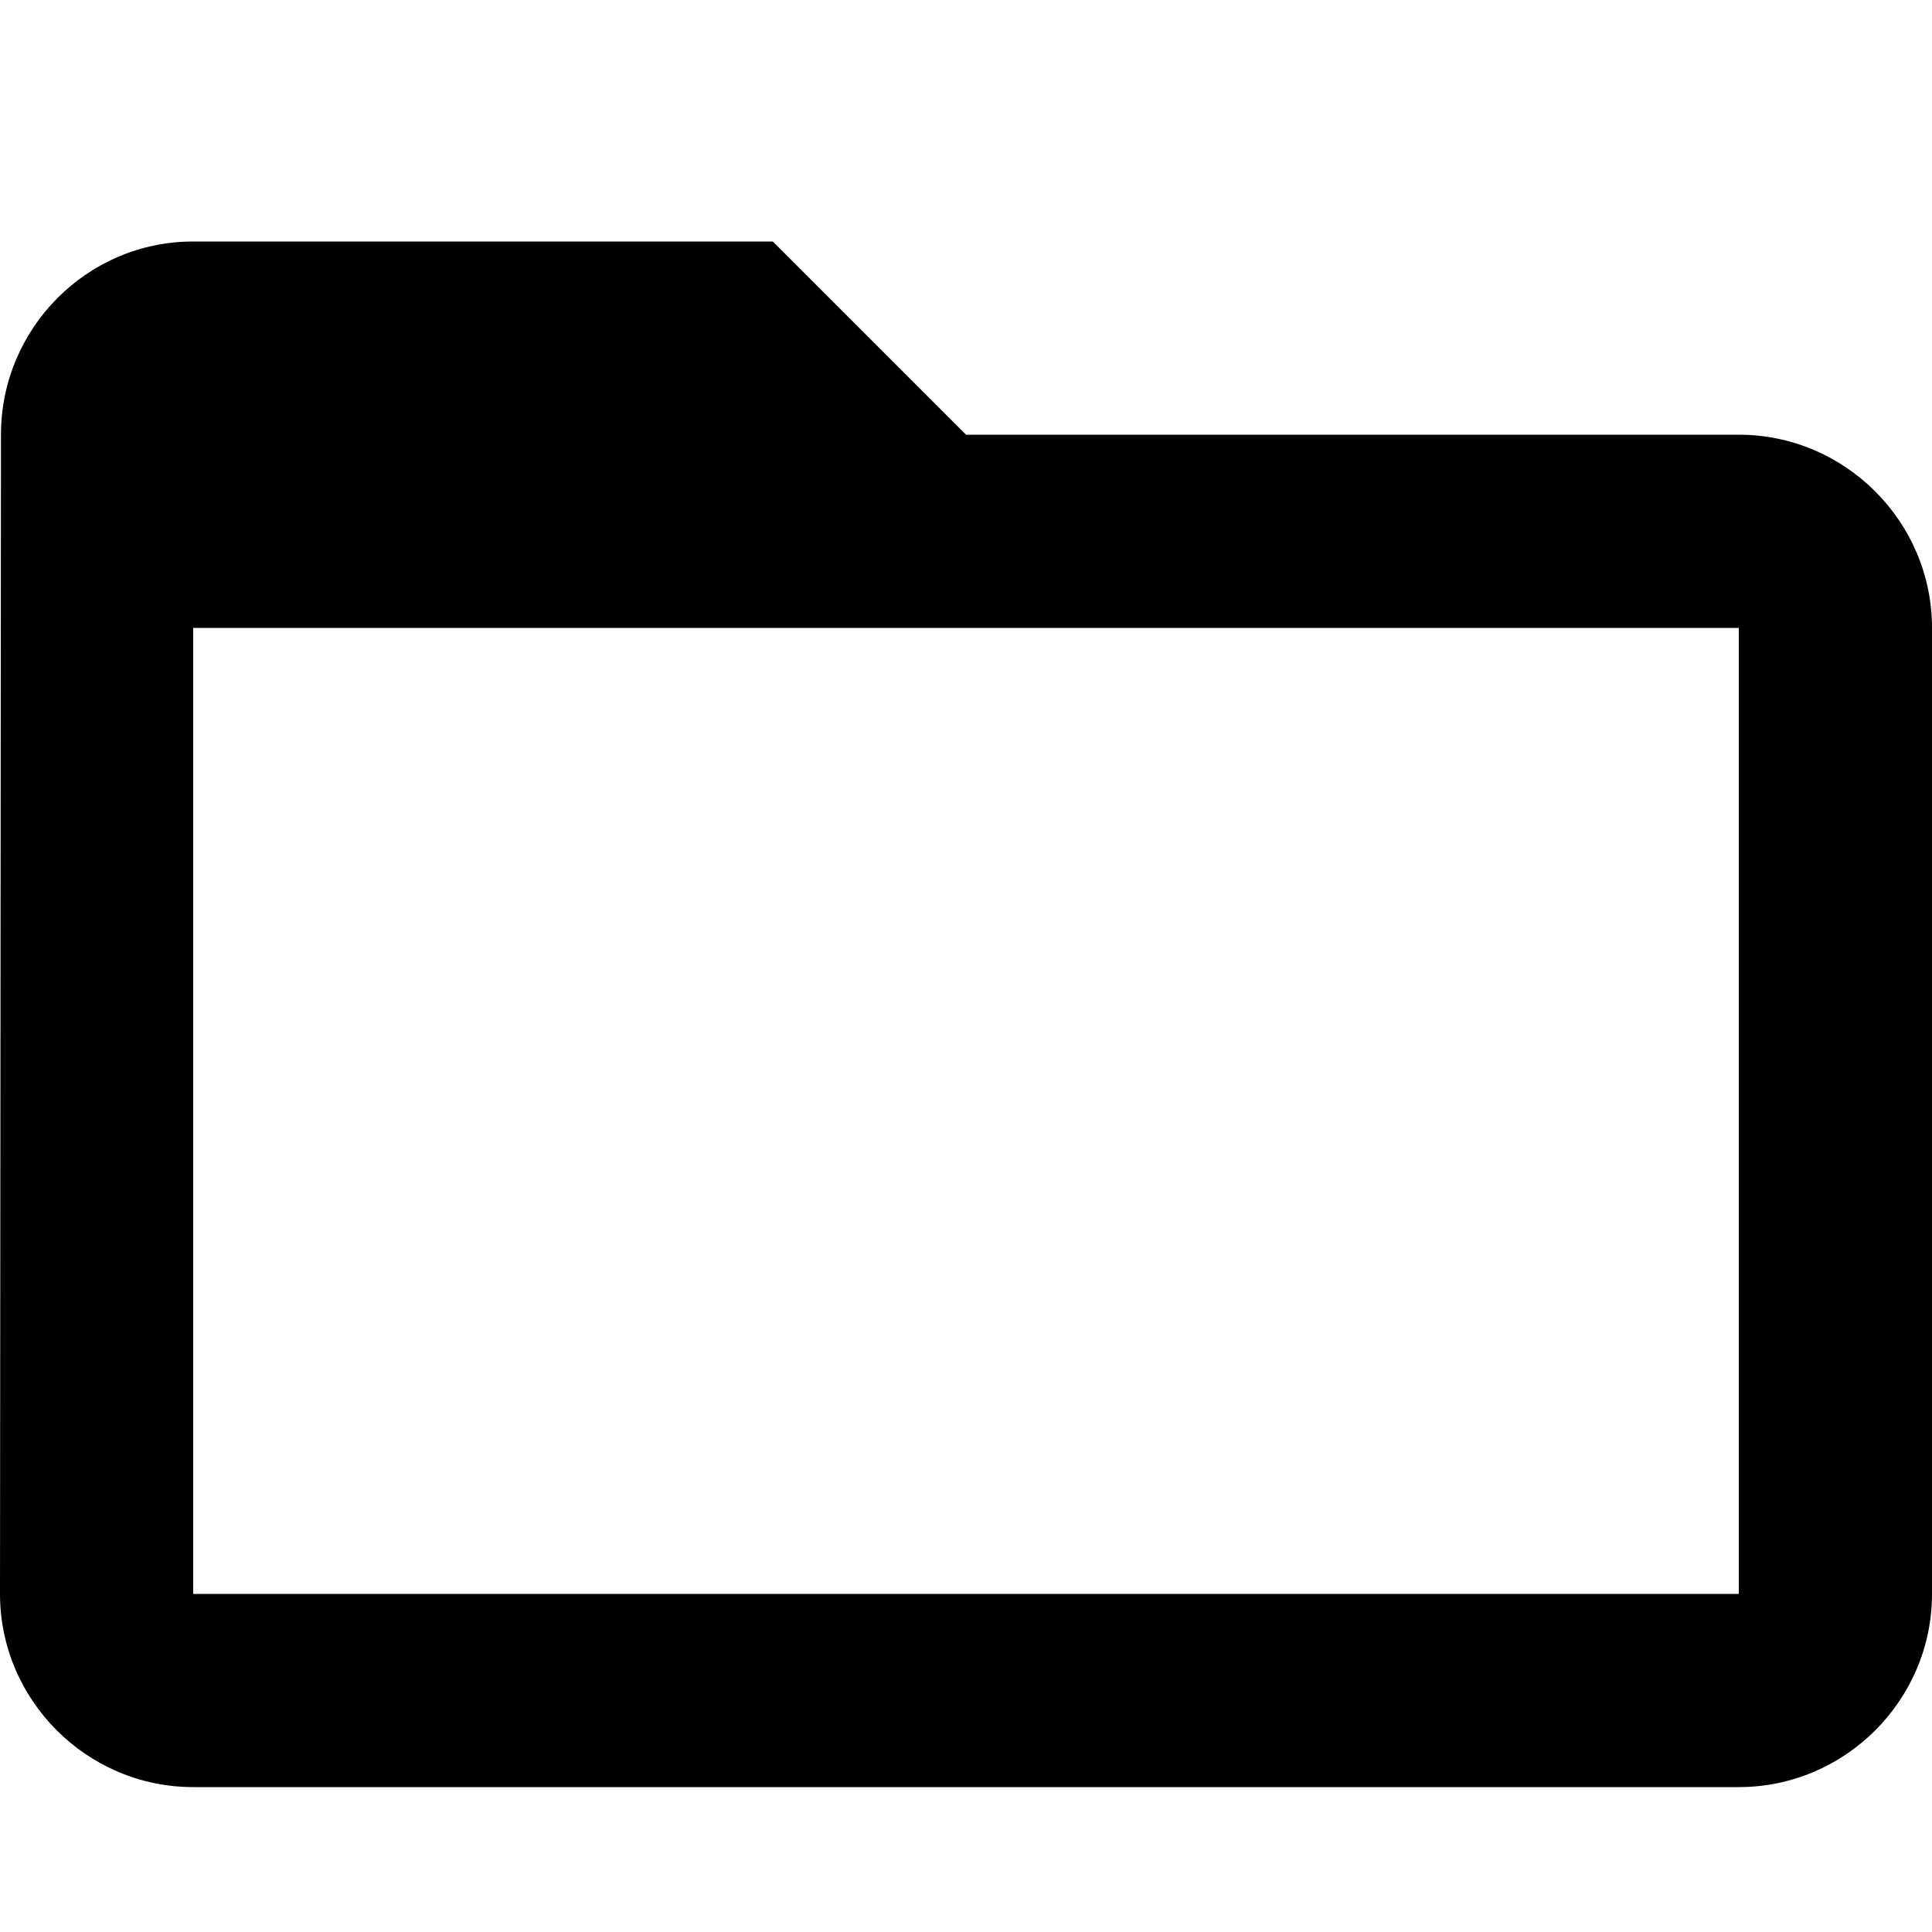
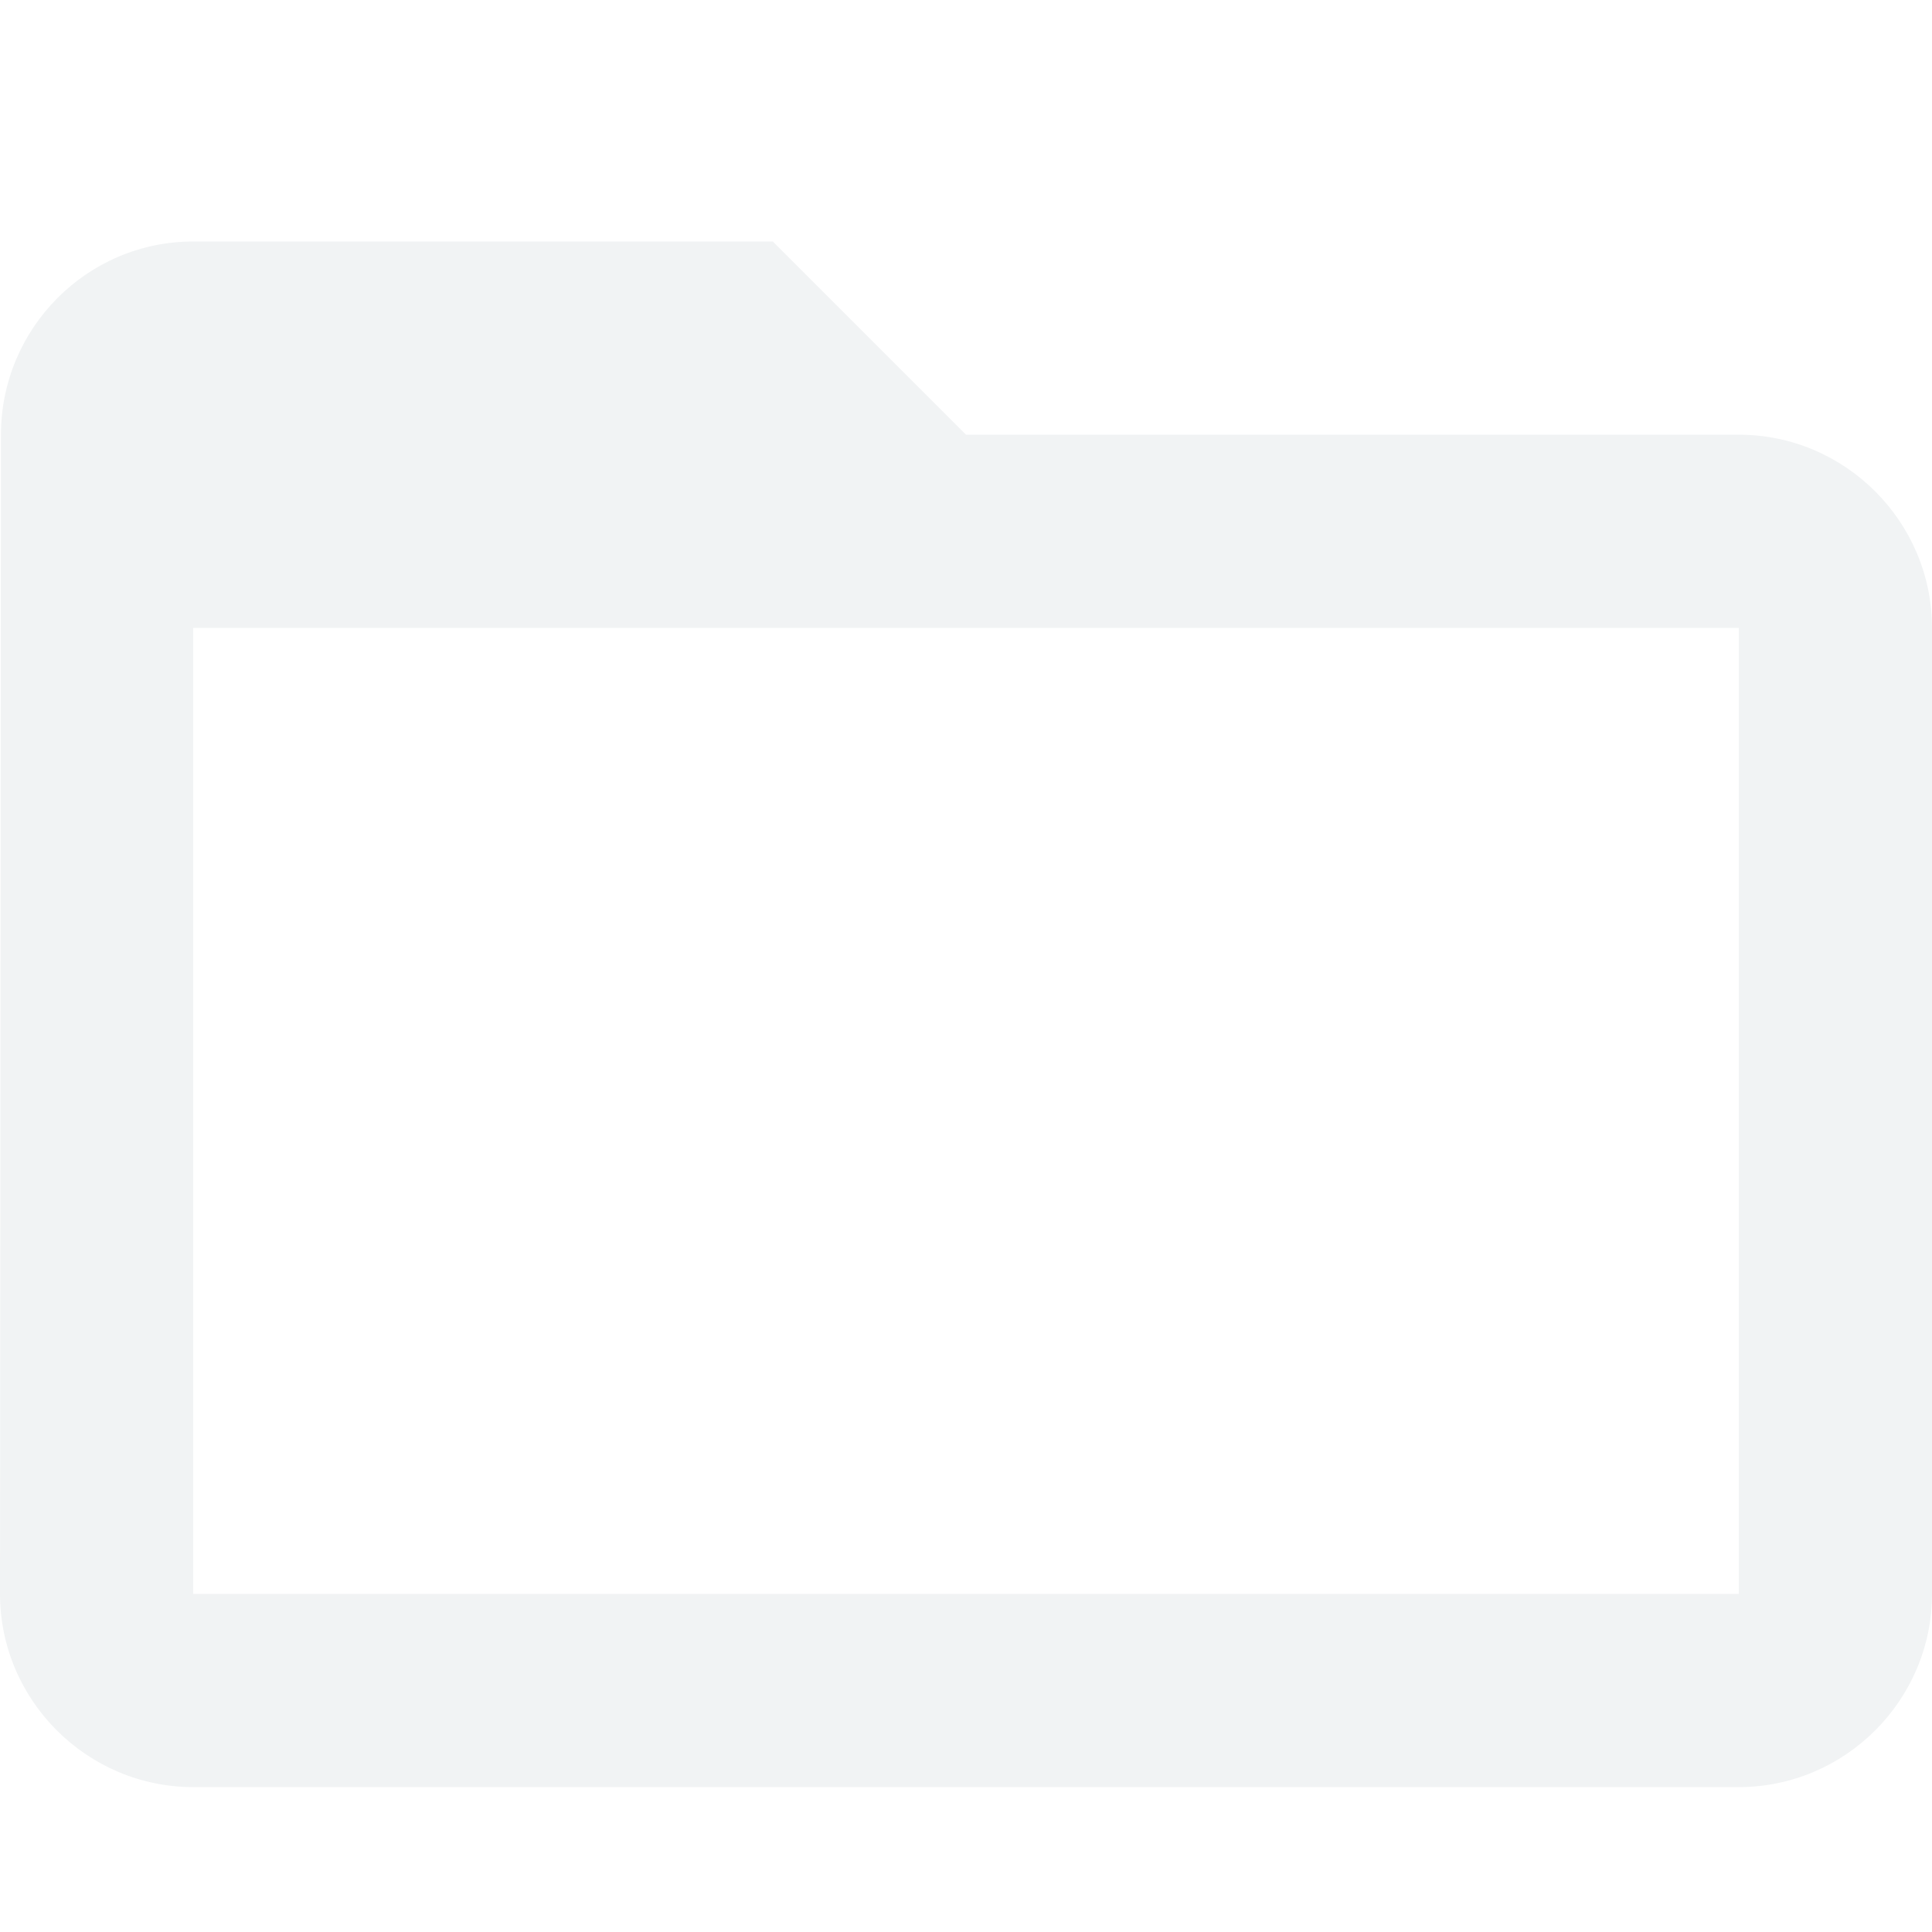
<svg xmlns="http://www.w3.org/2000/svg" width="16" height="16" viewBox="0 0 16 16">
-   <path d="M14.4 3.6H8L6.4 2H1.6C.72 2 .008 2.72.008 3.6L0 13.2c0 .88.72 1.6 1.6 1.6h12.8c.88 0 1.6-.72 1.6-1.6v-8c0-.88-.72-1.6-1.6-1.6zm0 9.6H1.6v-8h12.8v8z" fill="F1F3F4" fill-opacity="context-fill-opacity" />
+   <path d="M14.4 3.6H8L6.4 2H1.6C.72 2 .008 2.72.008 3.6L0 13.2c0 .88.72 1.6 1.6 1.6h12.8c.88 0 1.6-.72 1.6-1.6v-8c0-.88-.72-1.6-1.6-1.6zm0 9.6H1.6v-8h12.8v8z" fill="#F1F3F4" fill-opacity="context-fill-opacity" />
</svg>
